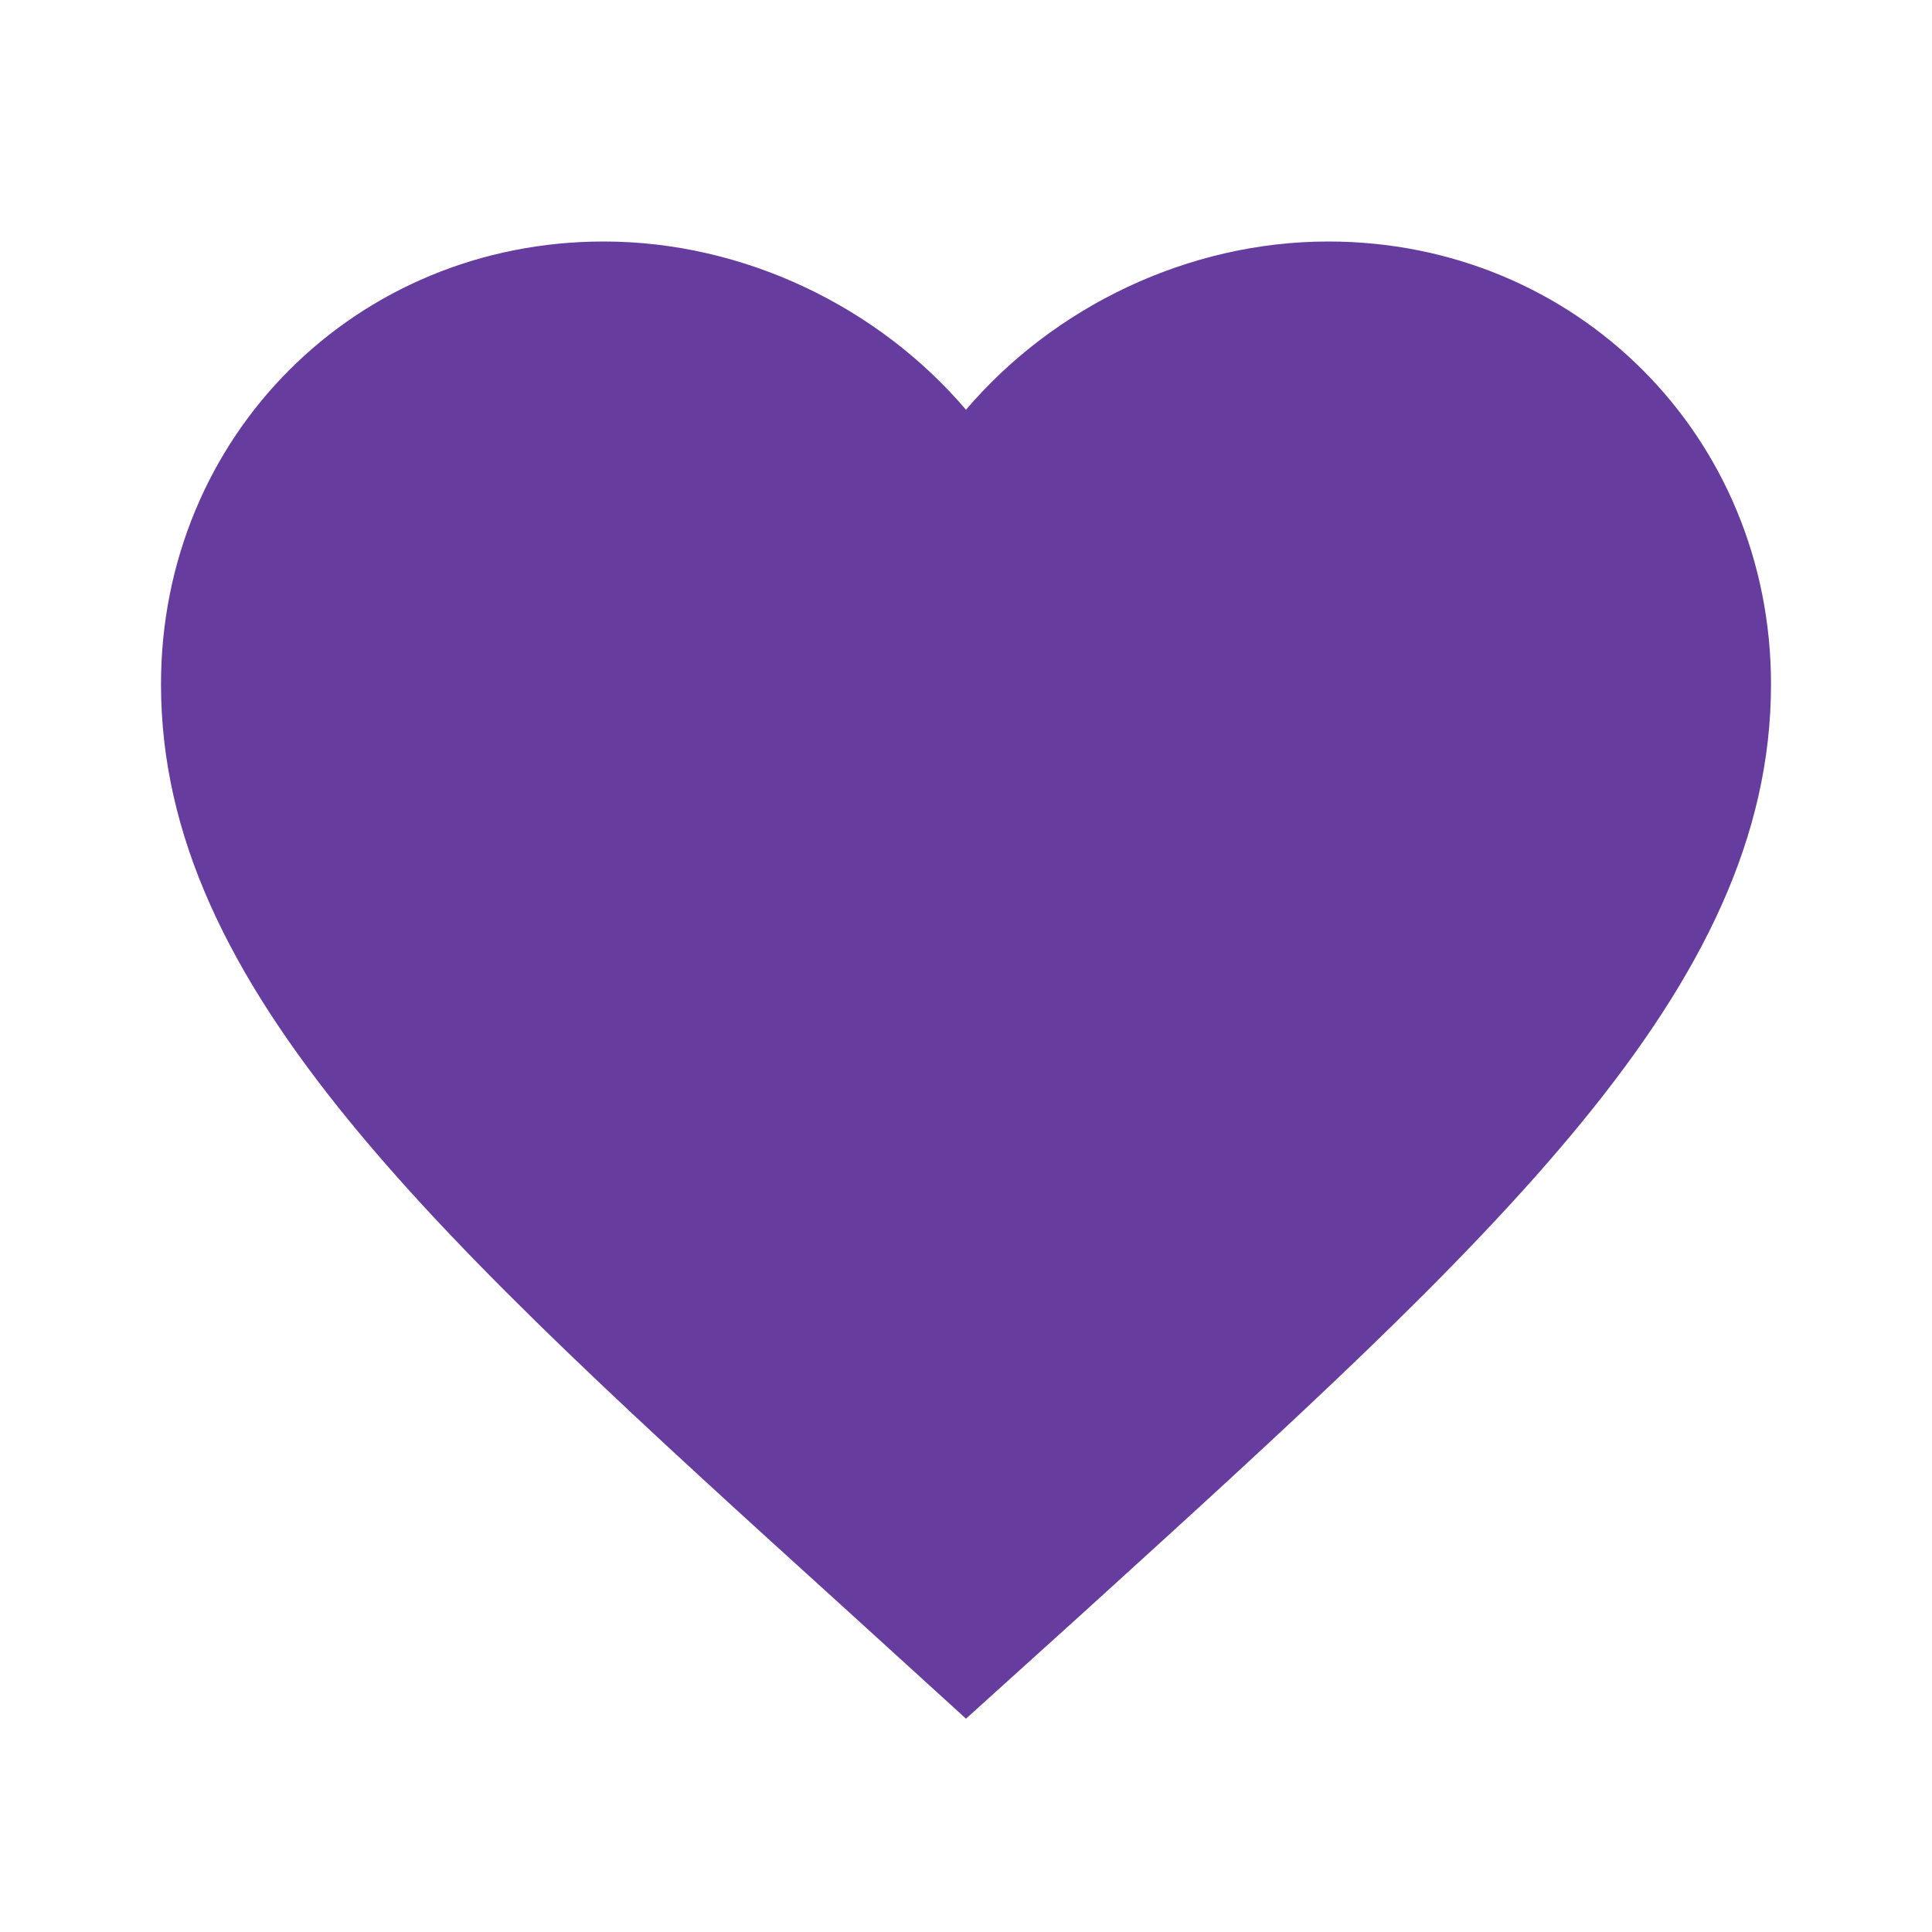
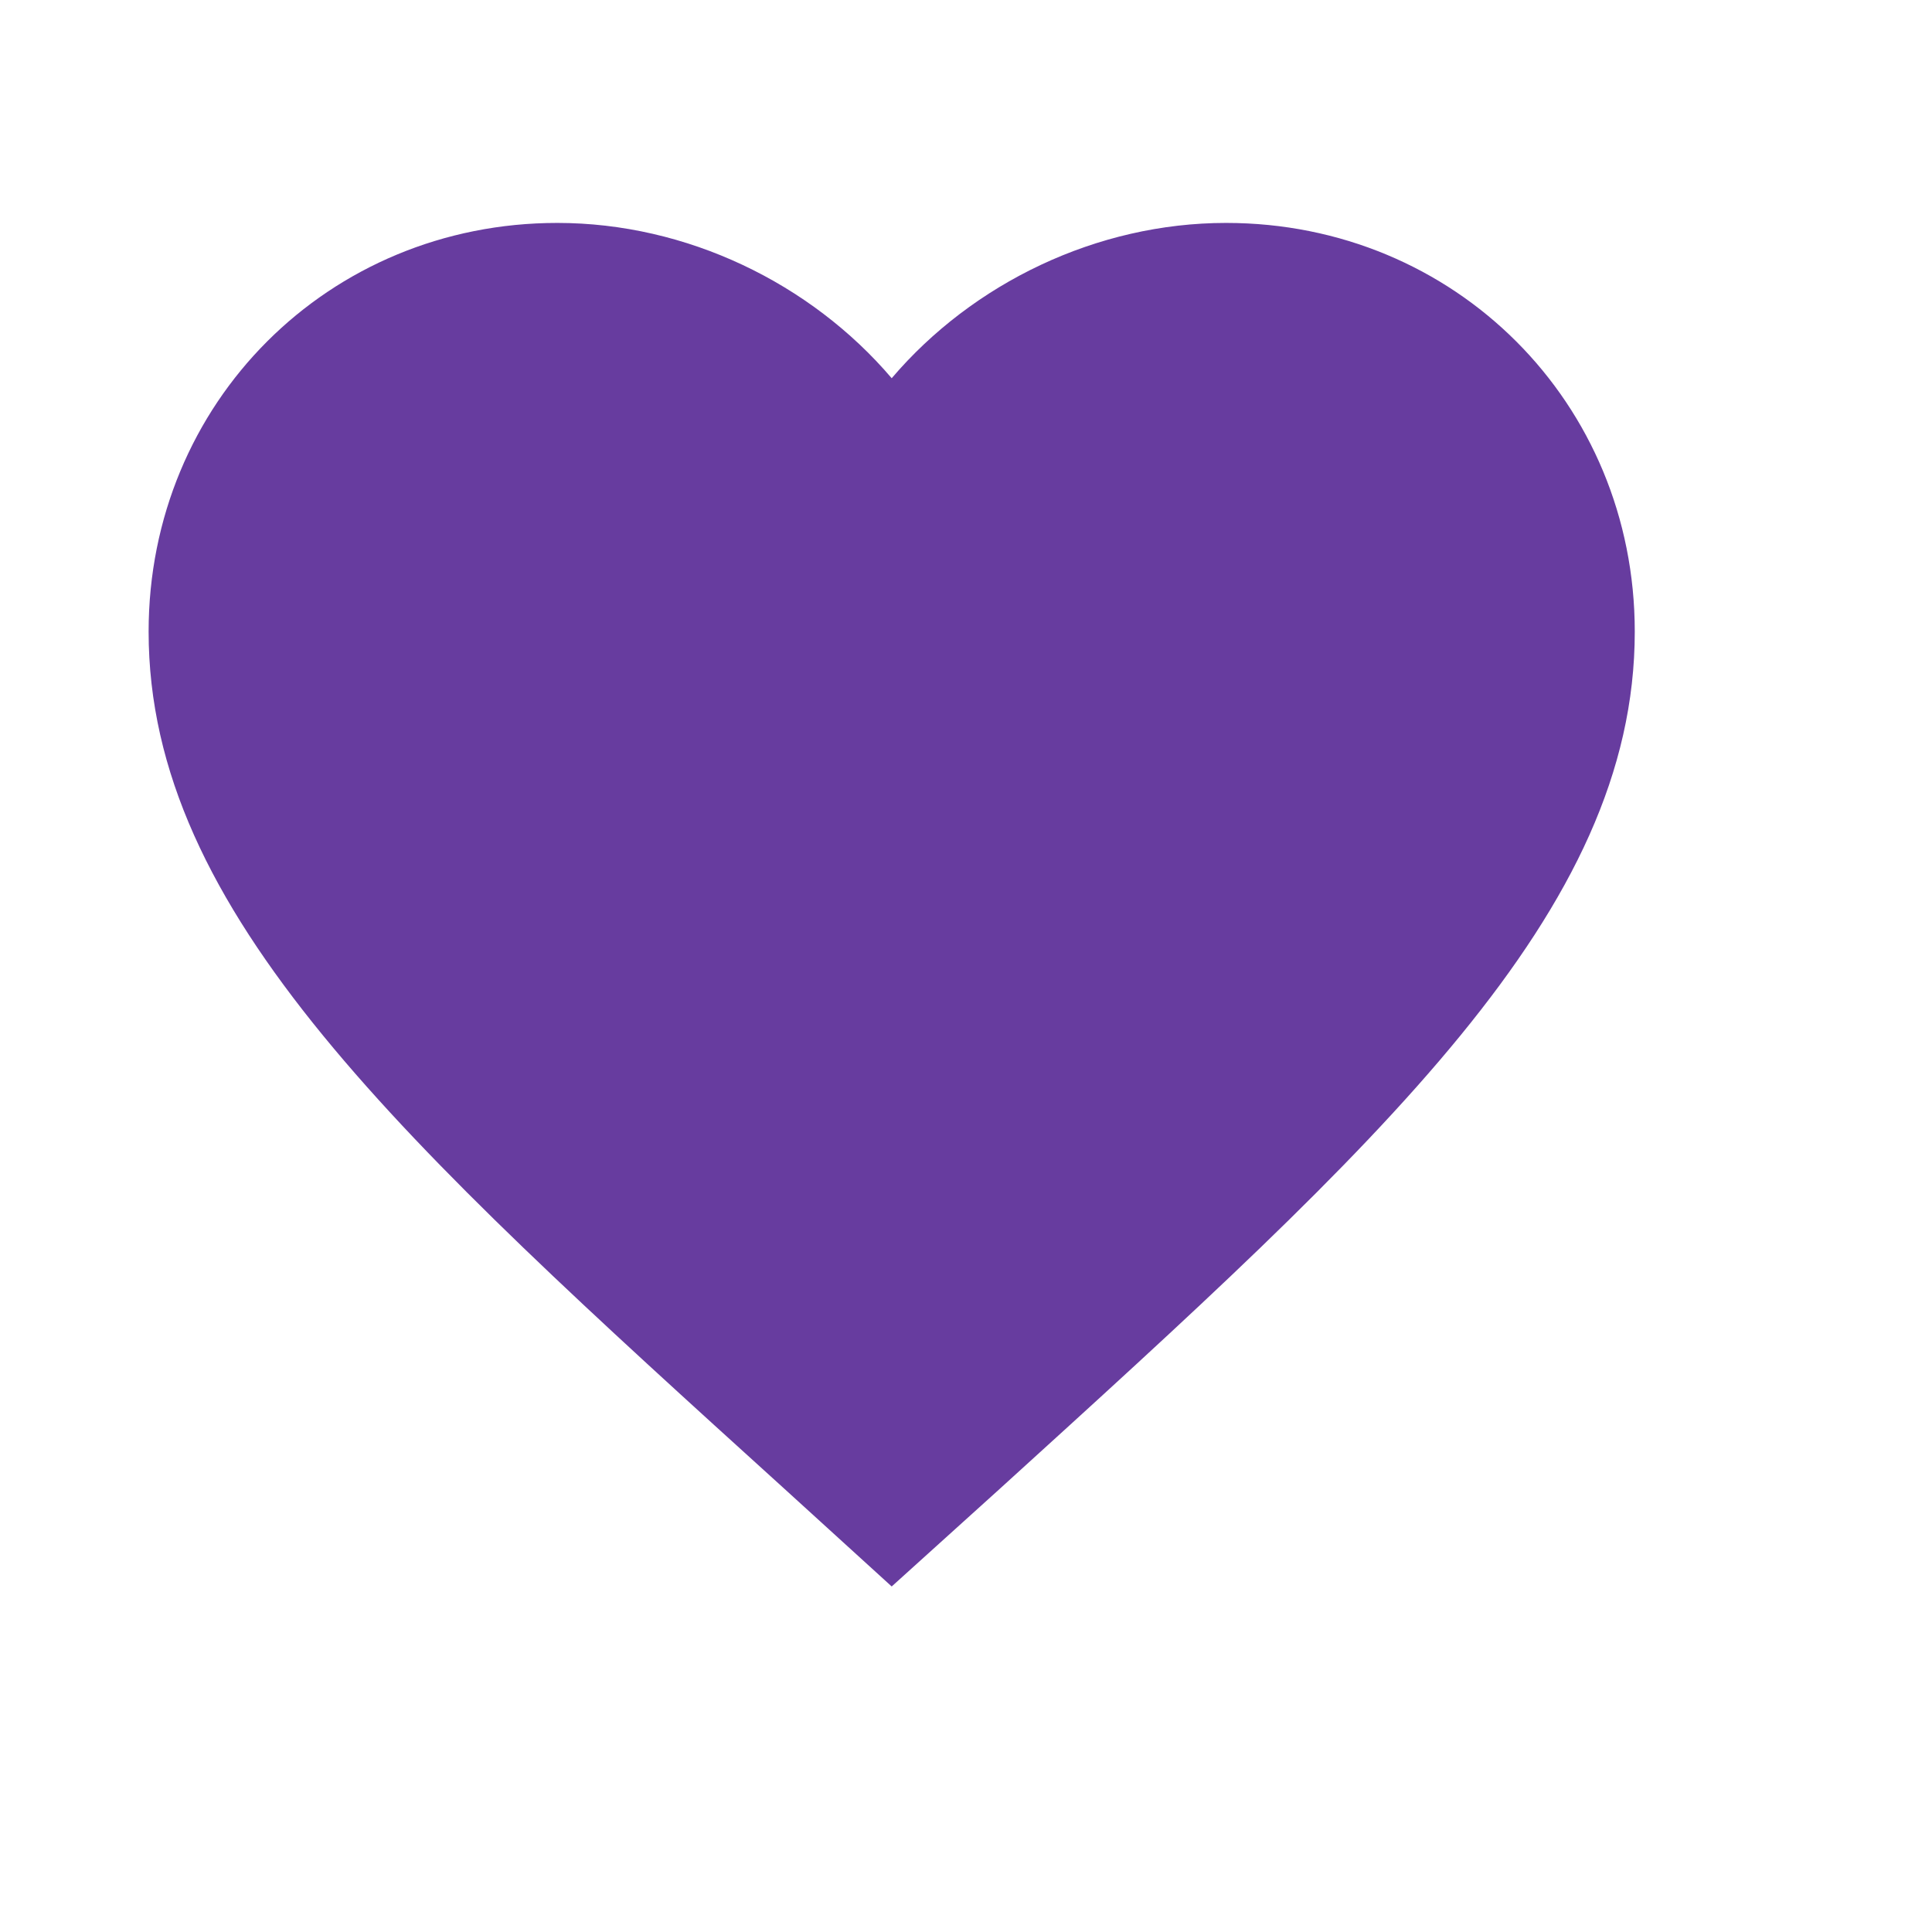
- <svg xmlns="http://www.w3.org/2000/svg" height="24px" viewBox="0 0 24 24" width="24px">
+ <svg xmlns="http://www.w3.org/2000/svg" height="26px" viewBox="0 0 26 26" width="26px">
  <path id="Favorite" d="M12 21.35l-1.45-1.32C5.4 15.36 2 12.28 2 8.5 2 5.42 4.42 3 7.5 3c1.74 0 3.41.81 4.5 2.09C13.09 3.81 14.76 3 16.5 3 19.58 3 22 5.42 22 8.5c0 3.78-3.4 6.86-8.55 11.54L12 21.35z" fill="#673C9F" />
</svg>
